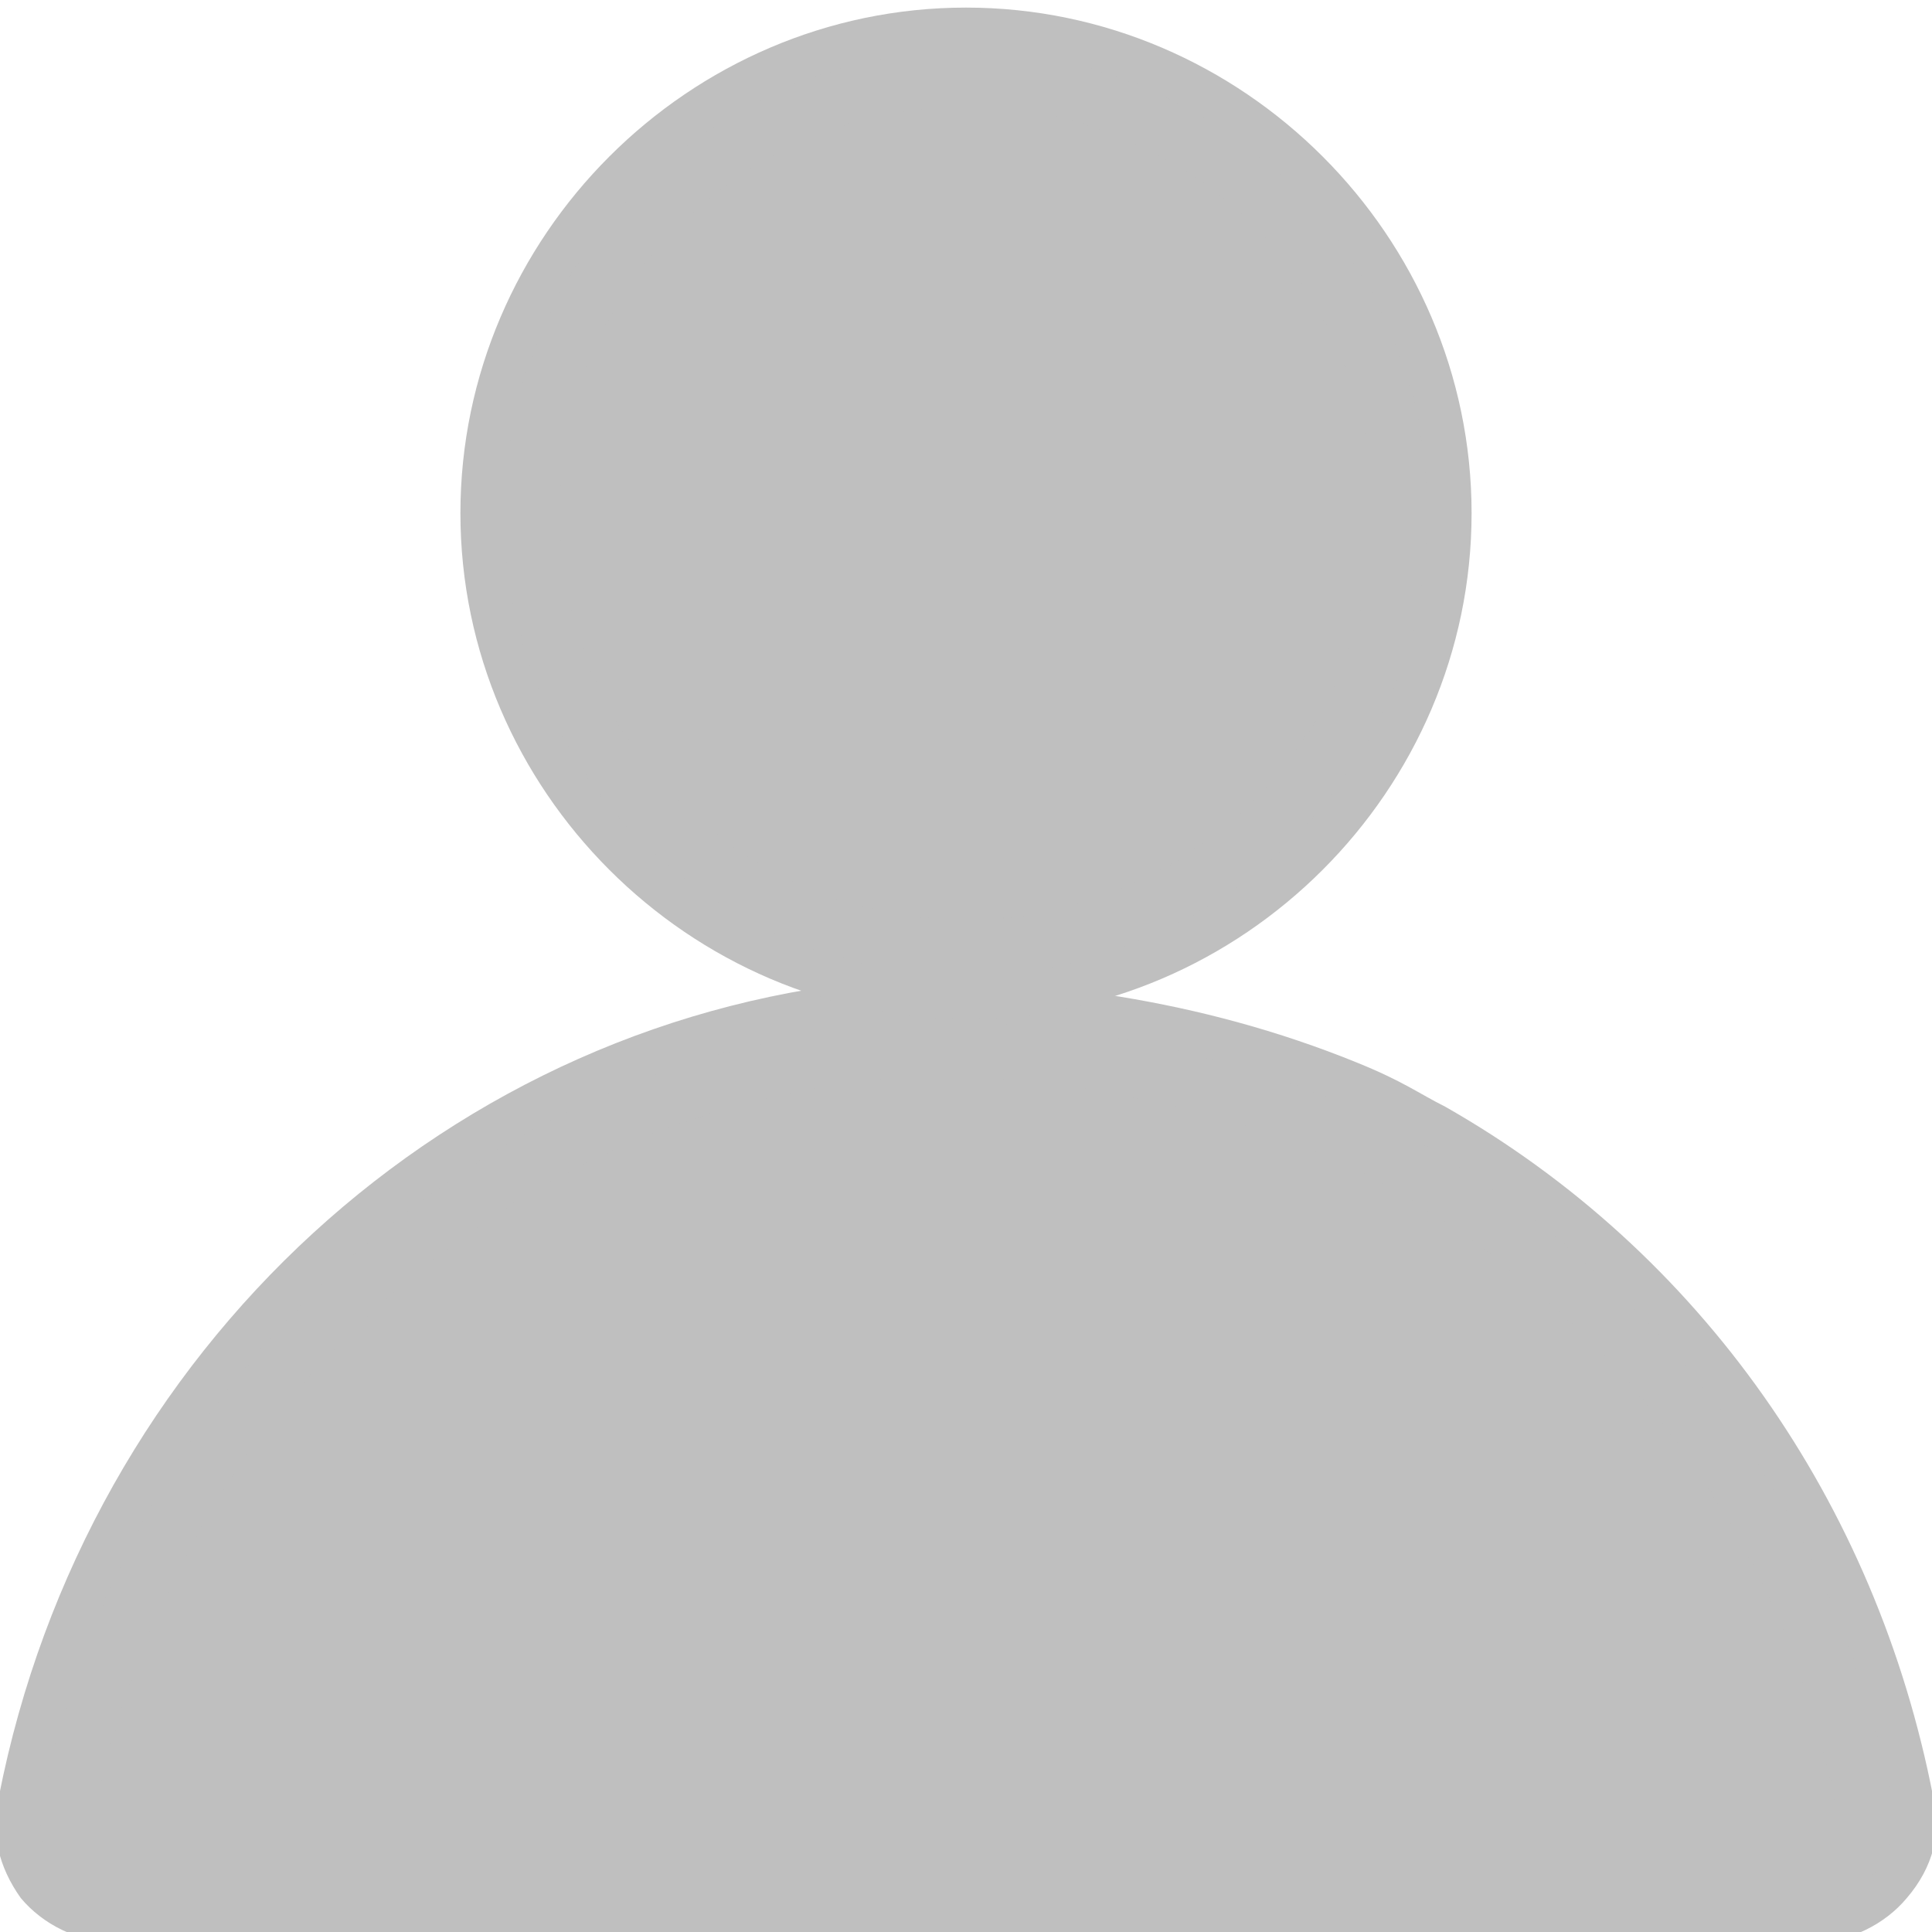
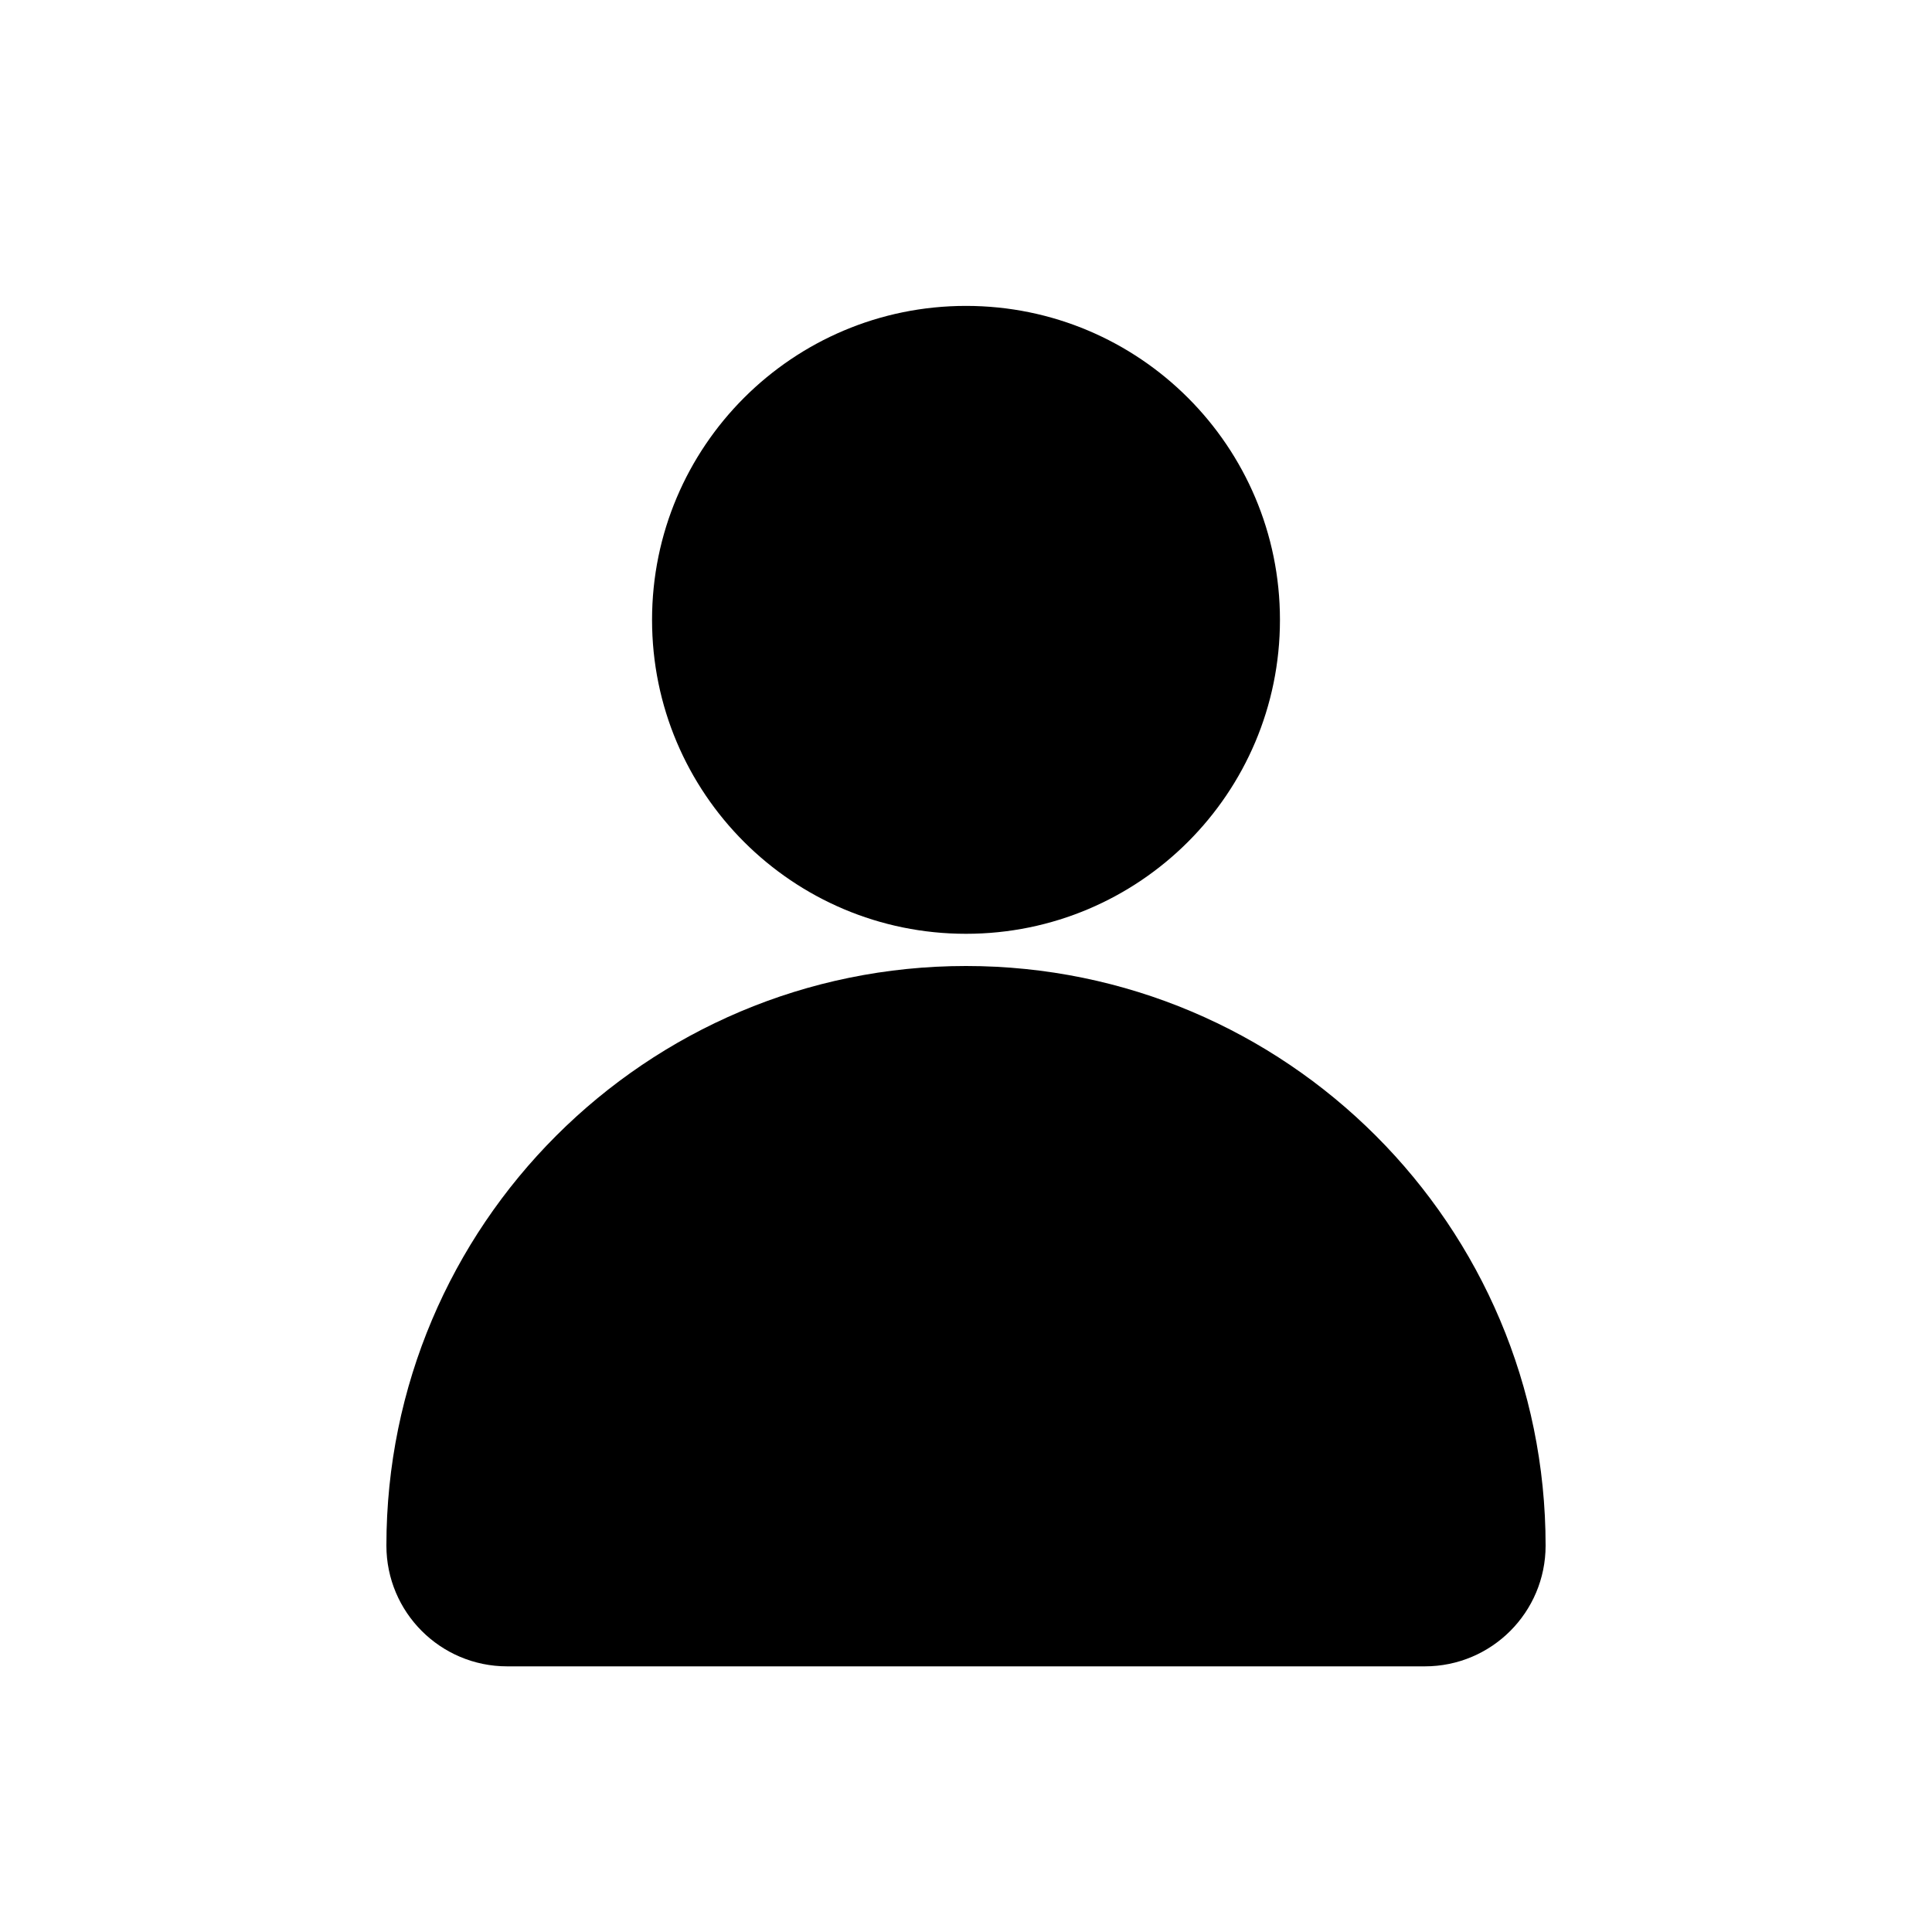
- <svg xmlns="http://www.w3.org/2000/svg" t="1732418243857" class="icon" viewBox="0 0 1024 1024" version="1.1" p-id="19294" width="128" height="128">
-   <path d="M961.723 1029.297H59.947c-18.641 0-37.283-9.321-48.934-23.302-11.651-16.311-16.311-34.953-11.651-53.594 46.603-237.677 240.007-414.77 473.024-433.411 78.061 0 162.529 9.903 246.998 44.273 24.467 9.903 32.622 16.311 46.603 23.302 135.15 76.896 228.357 209.715 258.649 365.837 4.66 18.641 0 37.283-13.981 53.594-11.651 13.981-30.292 23.302-48.934 23.302z" fill="#bfbfbf" p-id="19295" />
-   <path d="M61.112 991.432c-7.573 0-14.564-2.913-18.641-8.156-0.583-0.583-0.583-1.165-1.165-1.748-5.825-5.825-6.408-15.729-5.243-21.554 43.108-221.366 224.279-387.391 440.984-403.119h17.476c104.275 0 204.472 32.622 253.406 63.497C876.089 697.248 961.723 817.835 988.52 959.975c1.165 8.156-0.583 15.729-6.408 23.302-4.078 5.243-11.068 8.156-18.641 8.156H61.112z" fill="#bfbfbf" p-id="19296" />
-   <path d="M494.524 570.837c101.362 0 198.647 31.457 245.833 61.167h0.583c124.664 73.983 207.385 191.074 233.017 329.719 0.583 2.913 0.583 6.991-4.078 12.233-0.583 1.165-3.495 2.33-6.991 2.33H61.112c-3.495 0-6.408-1.165-6.991-2.33-0.583-1.165-1.748-2.33-2.913-2.913-1.165-1.165-2.33-4.66-1.165-8.738 41.943-214.958 217.288-375.74 427.586-391.468 5.243 0.583 11.068 0 16.894 0m0-29.127c-5.825 0-12.233 0-18.059 0.583C252.769 558.603 66.355 728.706 22.082 957.062c-2.33 11.651 0 25.632 9.321 34.953 6.991 9.321 18.641 13.981 30.292 13.981H963.47c11.651 0 23.302-4.66 30.292-13.981 6.991-9.321 11.651-20.972 9.321-34.953-27.962-149.131-116.508-271.465-246.998-349.525-49.516-30.875-150.878-65.827-261.561-65.827zM512 539.962c-146.801 0-267.969-121.169-267.969-267.969S365.199 4.023 512 4.023s267.969 121.169 267.969 267.969S658.801 539.962 512 539.962z" fill="#bfbfbf" p-id="19297" />
-   <path d="M512 502.097c-126.994 0-230.104-103.11-230.104-230.104S385.006 41.888 512 41.888s230.104 103.11 230.104 230.104-103.11 230.104-230.104 230.104z" fill="#bfbfbf" p-id="19298" />
-   <path d="M512 56.452c118.839 0 215.541 96.702 215.541 215.541S630.839 487.533 512 487.533s-215.541-96.702-215.541-215.541 96.702-215.541 215.541-215.541m0-29.127c-135.15 0-244.668 109.518-244.668 244.668s109.518 244.668 244.668 244.668 244.668-109.518 244.668-244.668S647.15 27.325 512 27.325z" fill="#bfbfbf" p-id="19299" />
+ <svg xmlns="http://www.w3.org/2000/svg" viewBox="0 0 24 24" width="24" height="24" fill="#000000">
+   <circle cx="12" cy="7.7" r="3.9" />
+   <path d="M4.8 19.2a7.2 7.2 0 0 1 14.4 0 1.5 1.5 0 0 1-1.5 1.5H6.3a1.5 1.5 0 0 1-1.5-1.5Z" />
</svg>
